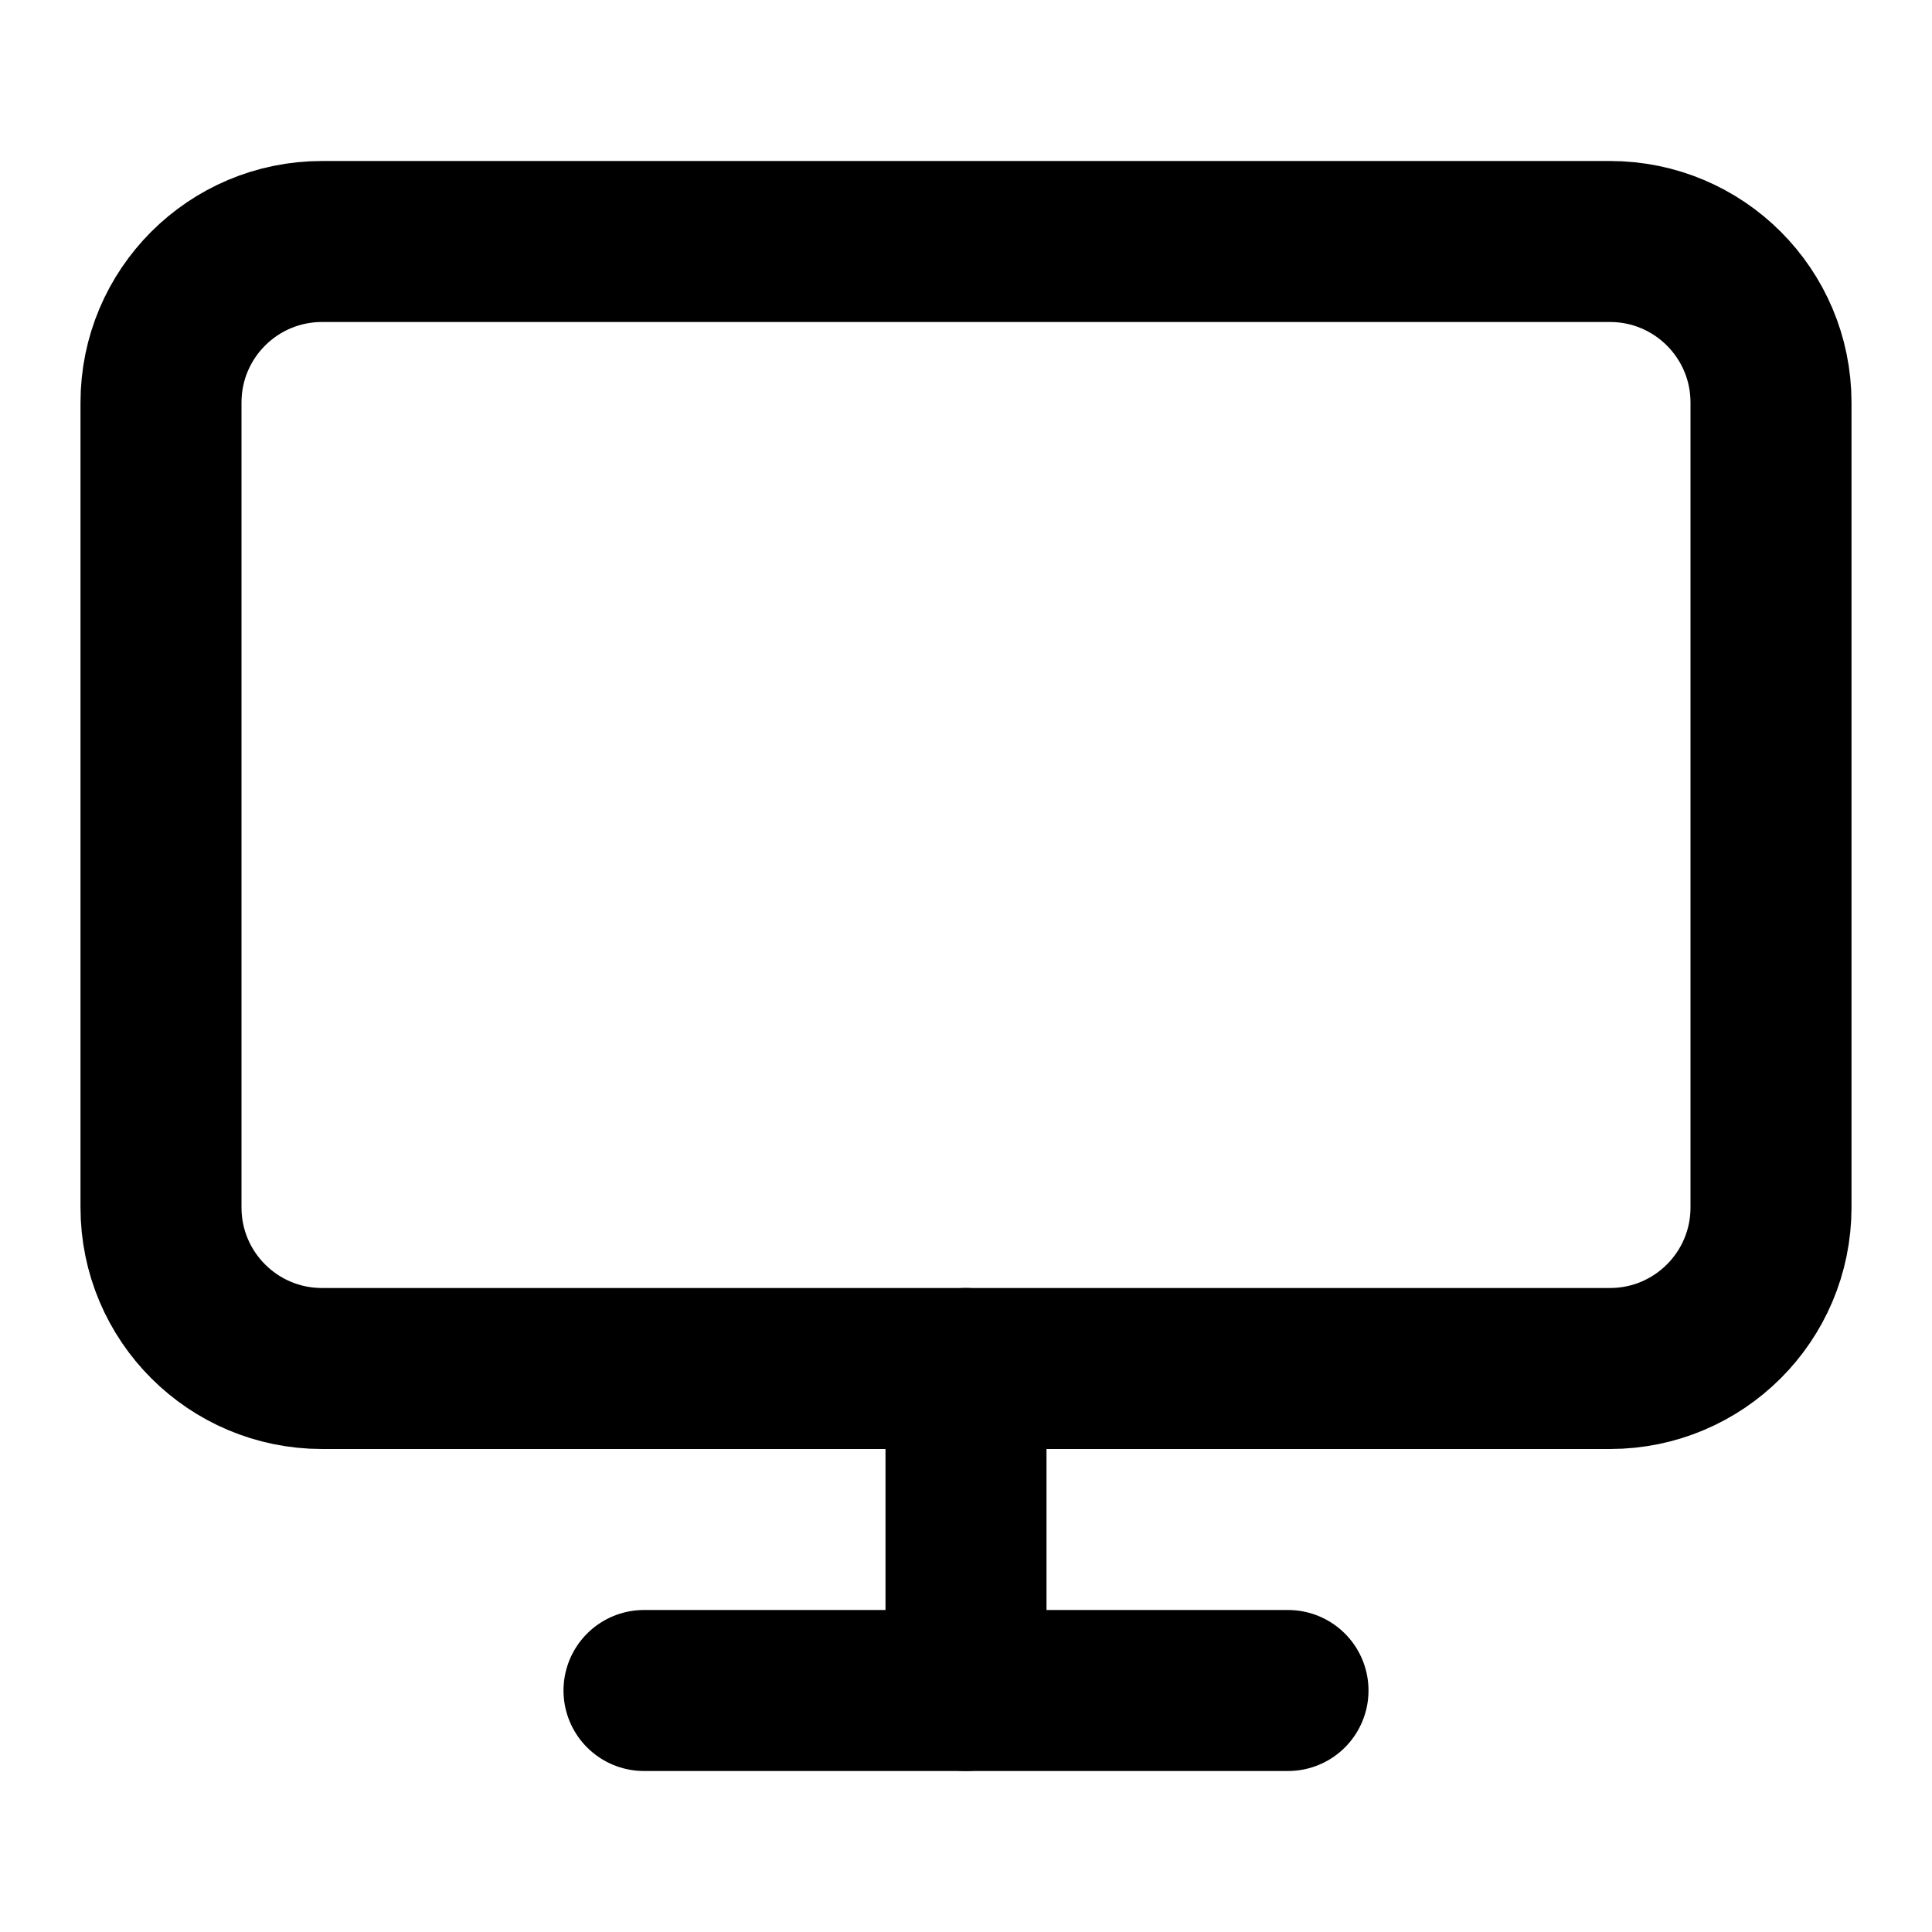
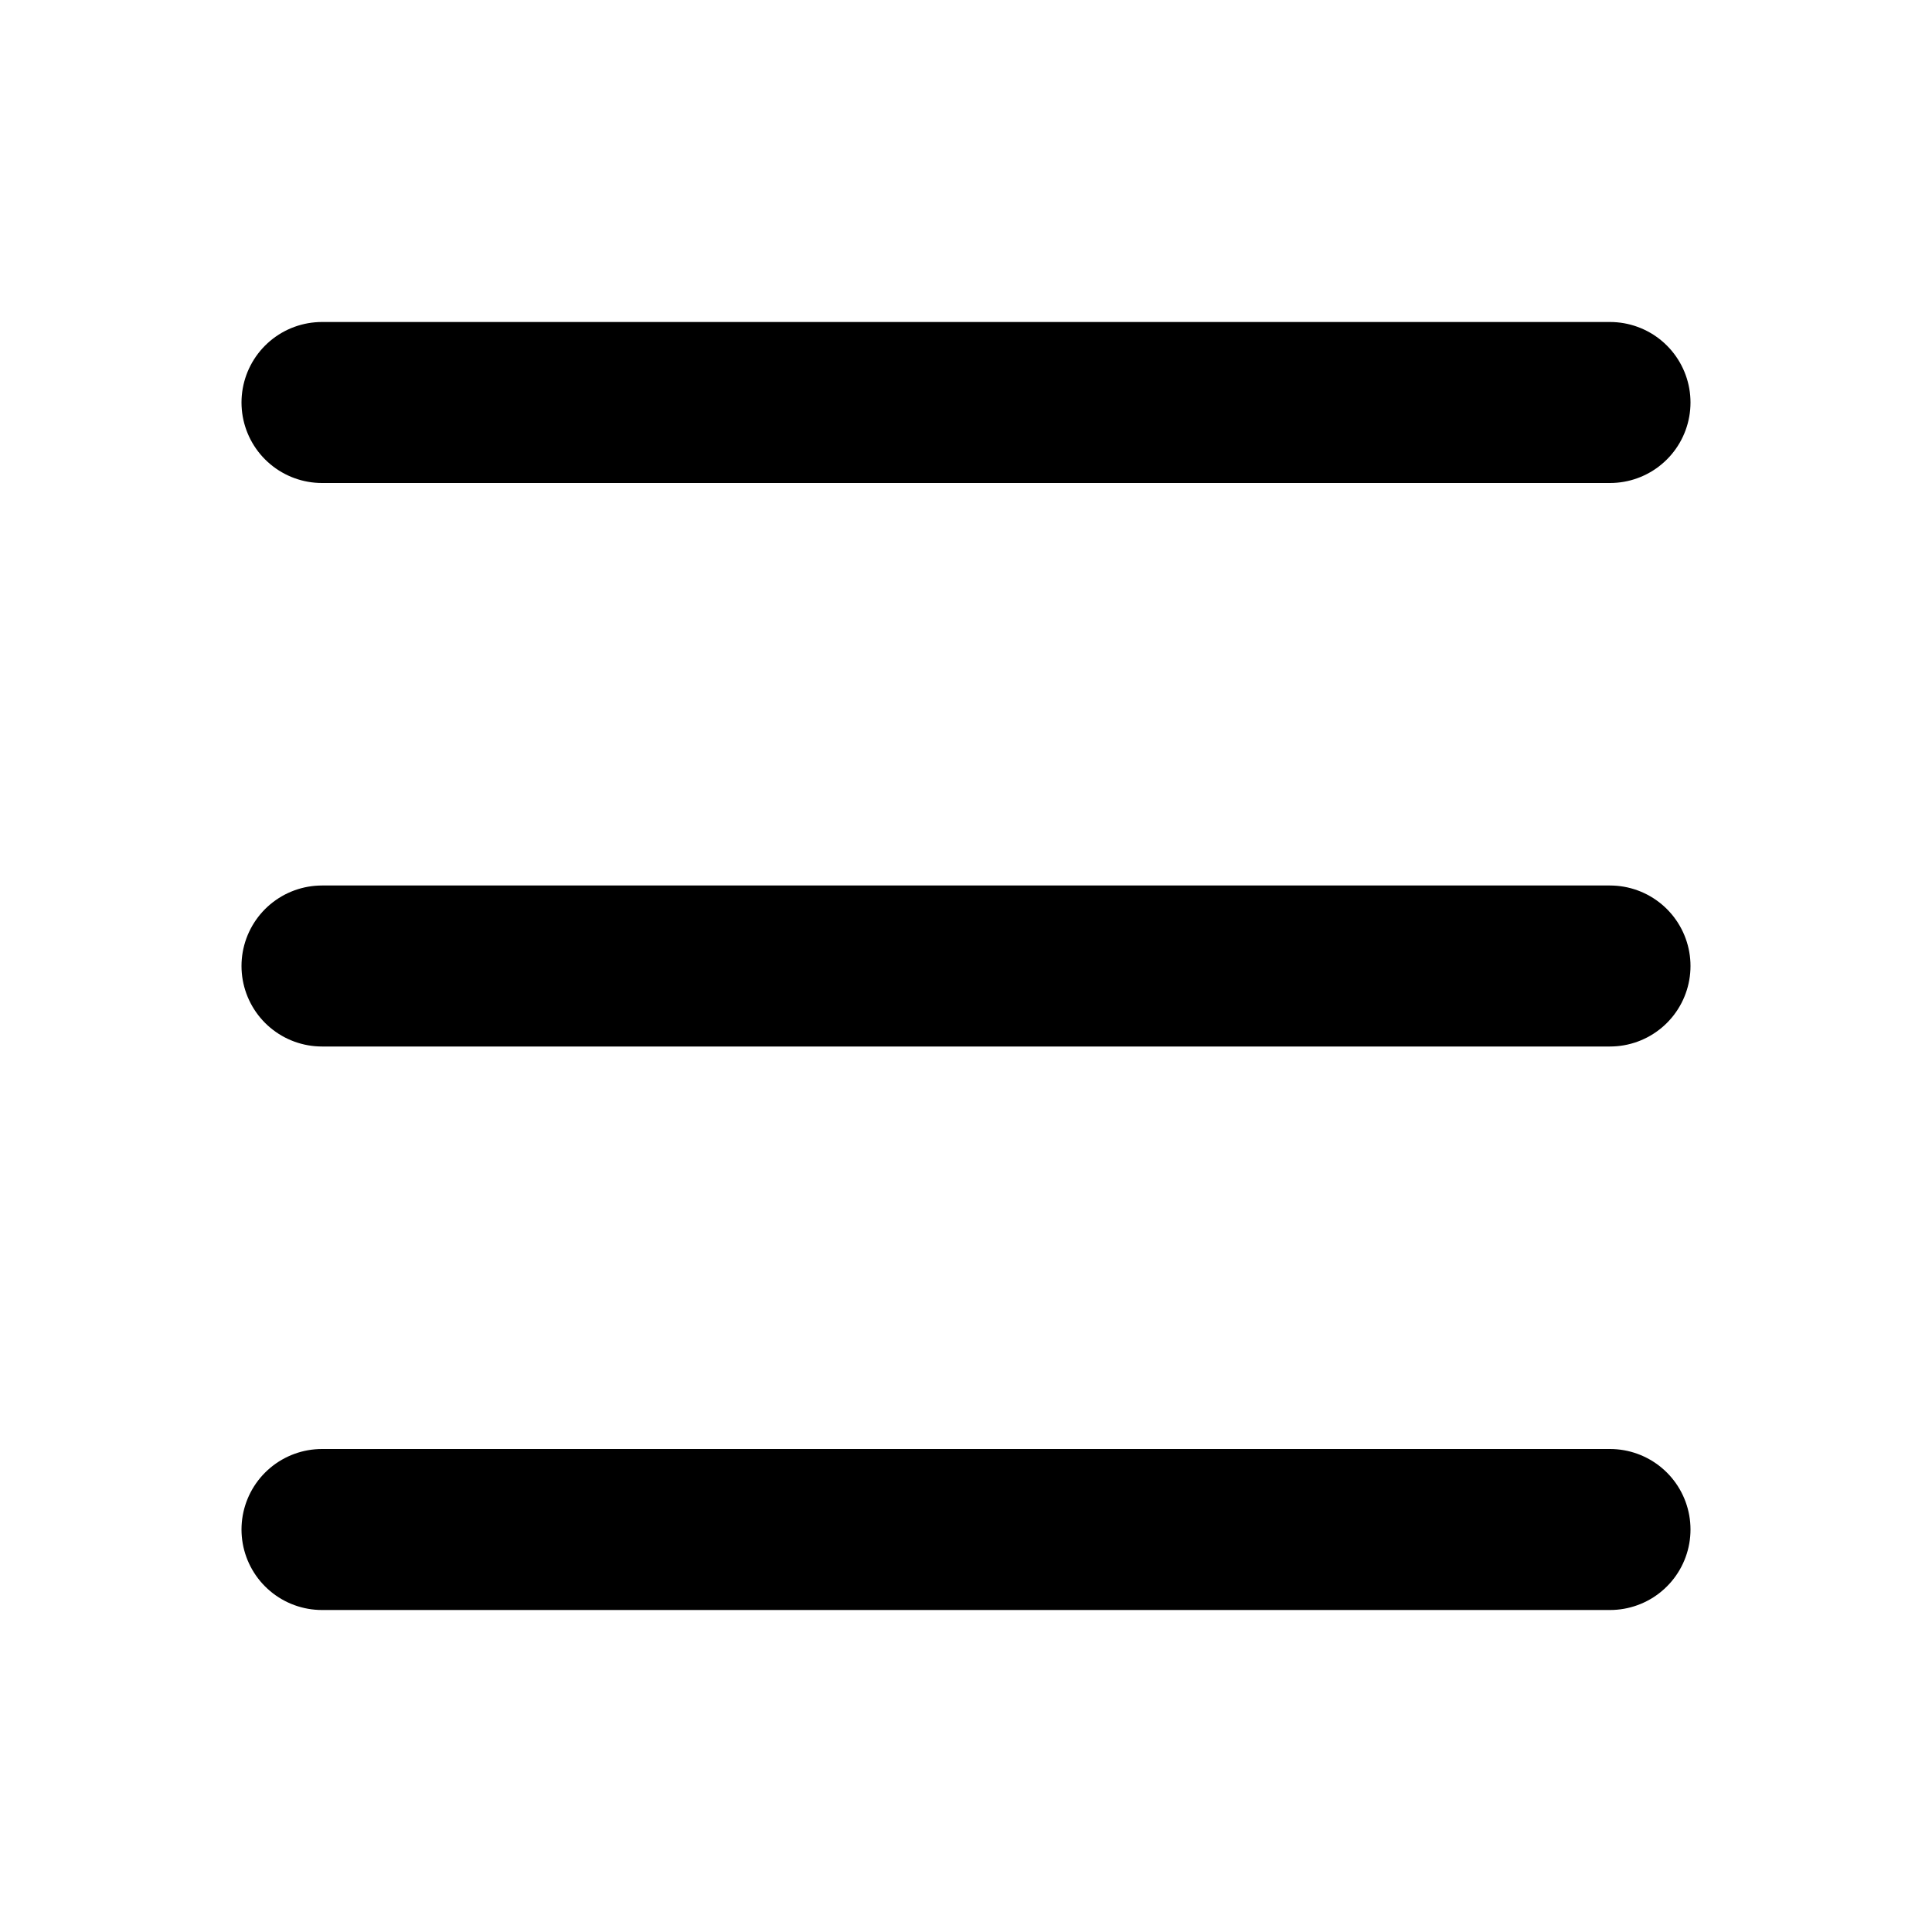
- <svg xmlns="http://www.w3.org/2000/svg" viewBox="0 0 24 24" fill="none" stroke="currentColor" stroke-width="2" stroke-linecap="round" stroke-linejoin="round">
-   <rect x="2" y="3" width="20" height="14" rx="2" ry="2" />
-   <line x1="8" y1="21" x2="16" y2="21" />
-   <line x1="12" y1="17" x2="12" y2="21" />
+ <svg xmlns="http://www.w3.org/2000/svg" viewBox="0 0 24 24" width="24" height="24" fill="none" stroke="currentColor" stroke-width="2" stroke-linecap="round" stroke-linejoin="round">
+   <path d="M4 5h16" />
+   <path d="M4 12h16" />
+   <path d="M4 19h16" />
</svg>
